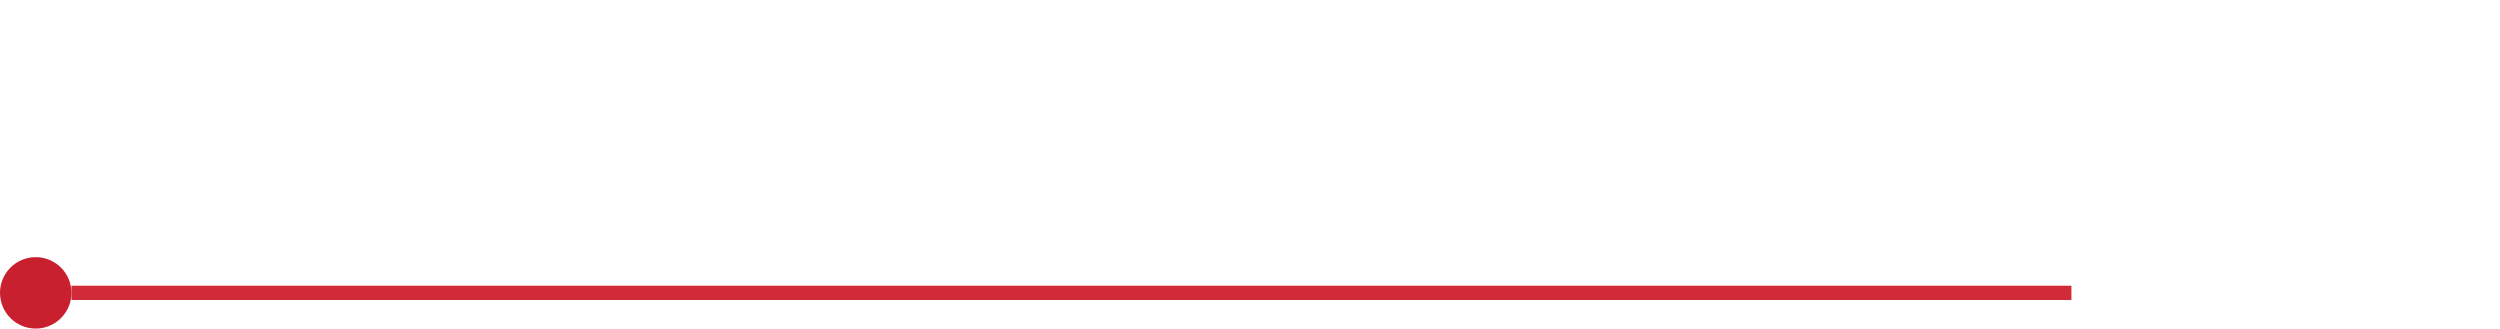
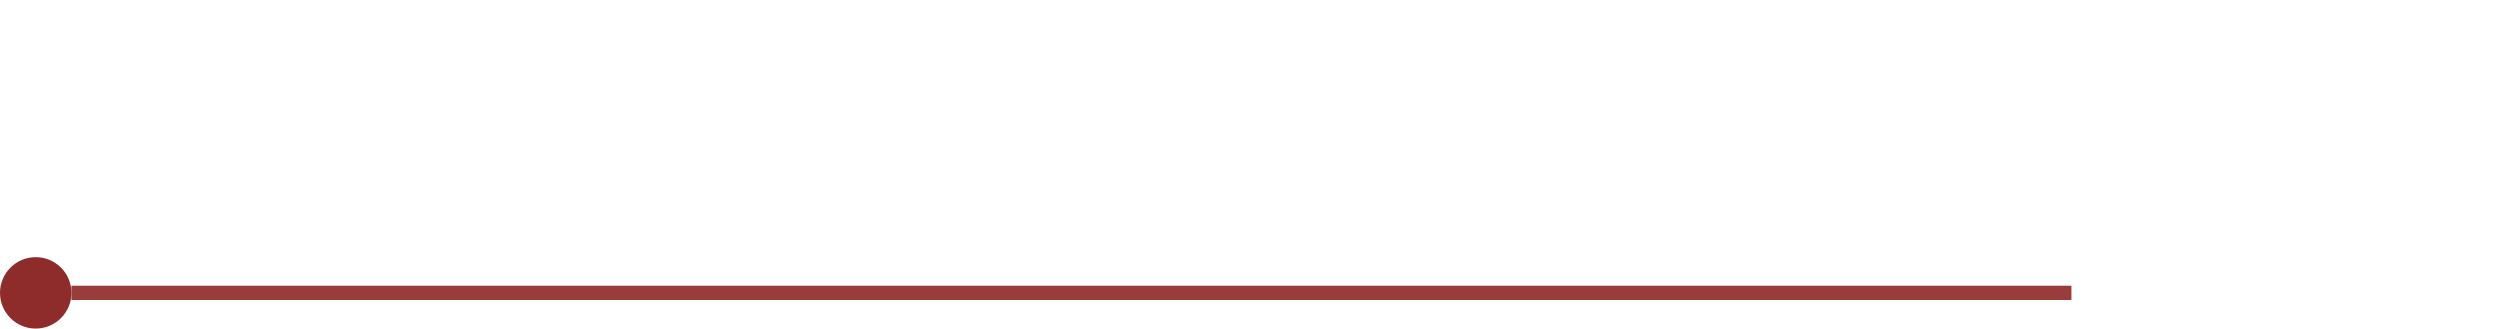
<svg xmlns="http://www.w3.org/2000/svg" preserveAspectRatio="none" overflow="visible" style="display: block;" width="350" height="46" viewBox="0 0 350 46" fill="none">
  <g id="Route marker">
-     <circle id="Route / end" cx="5" cy="41" r="5" fill="#C8202F" />
-     <rect id="Route / dashed" x="10" y="40" width="280" height="2" fill="#D12A39" />
+     <circle id="Route / end" cx="5" cy="41" r="5" fill="#8e2c2c" />
+     <rect id="Route / dashed" x="10" y="40" width="280" height="2" fill="#9b3c3c" />
  </g>
</svg>
